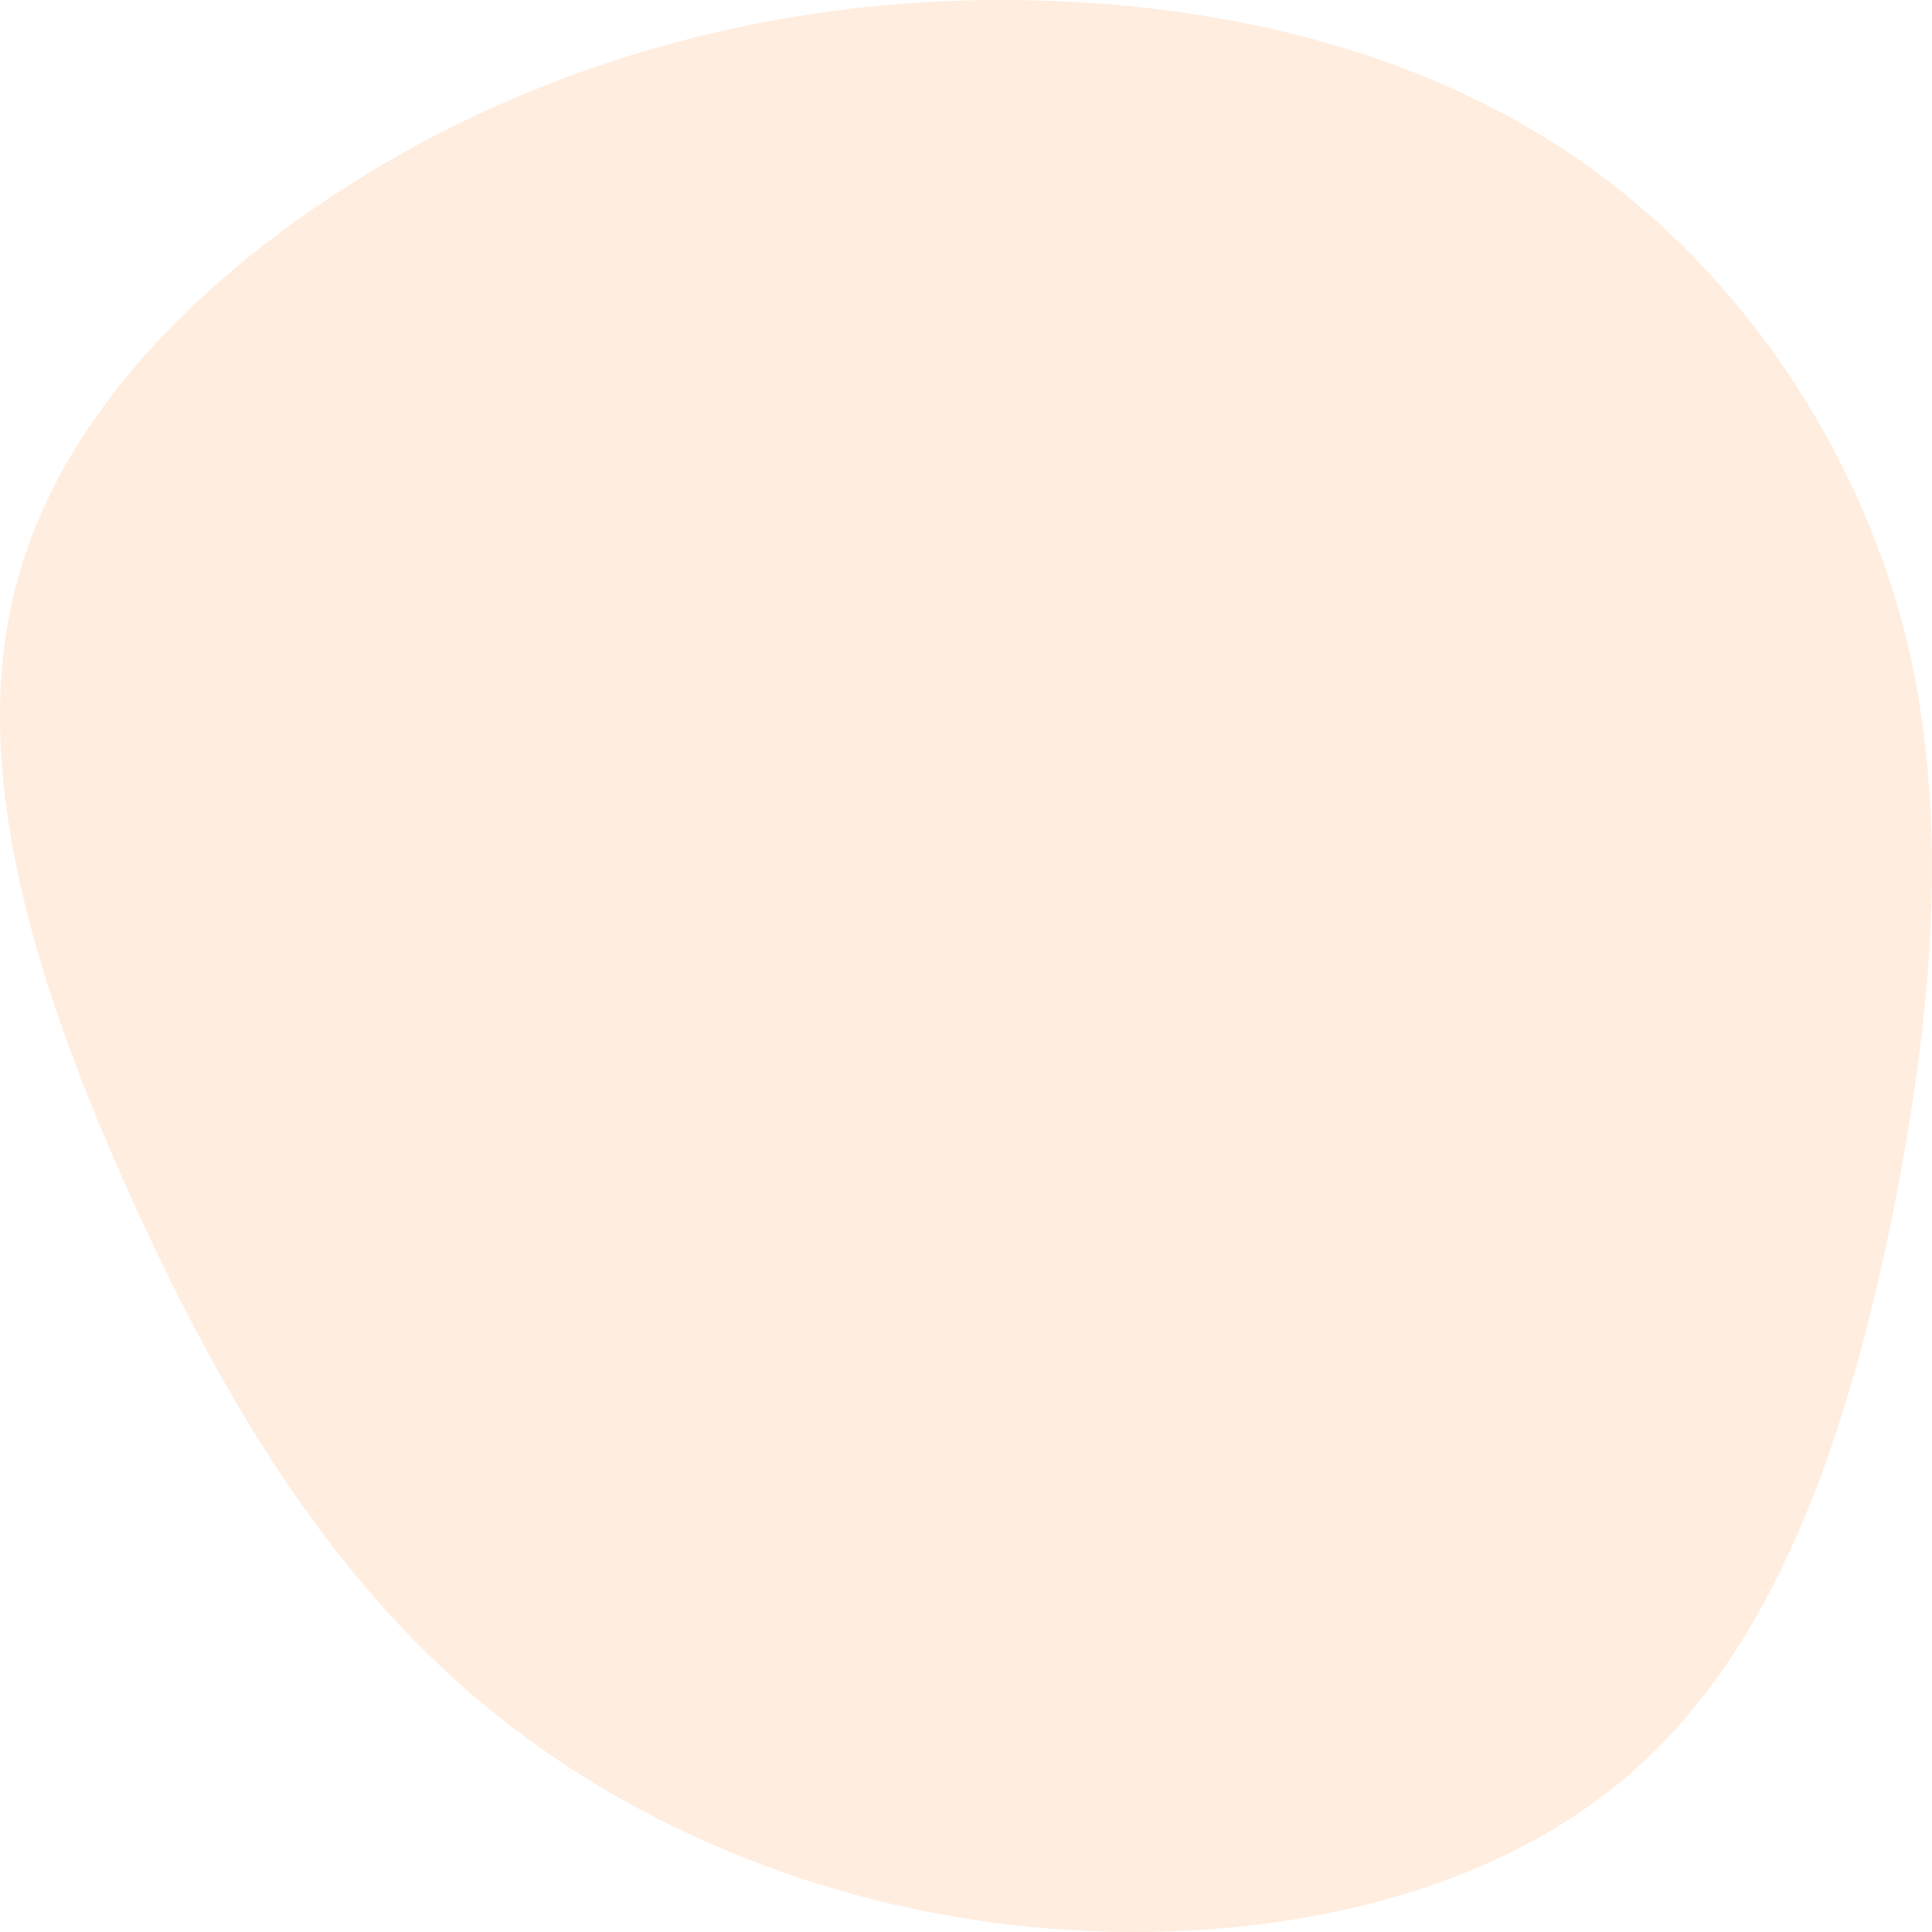
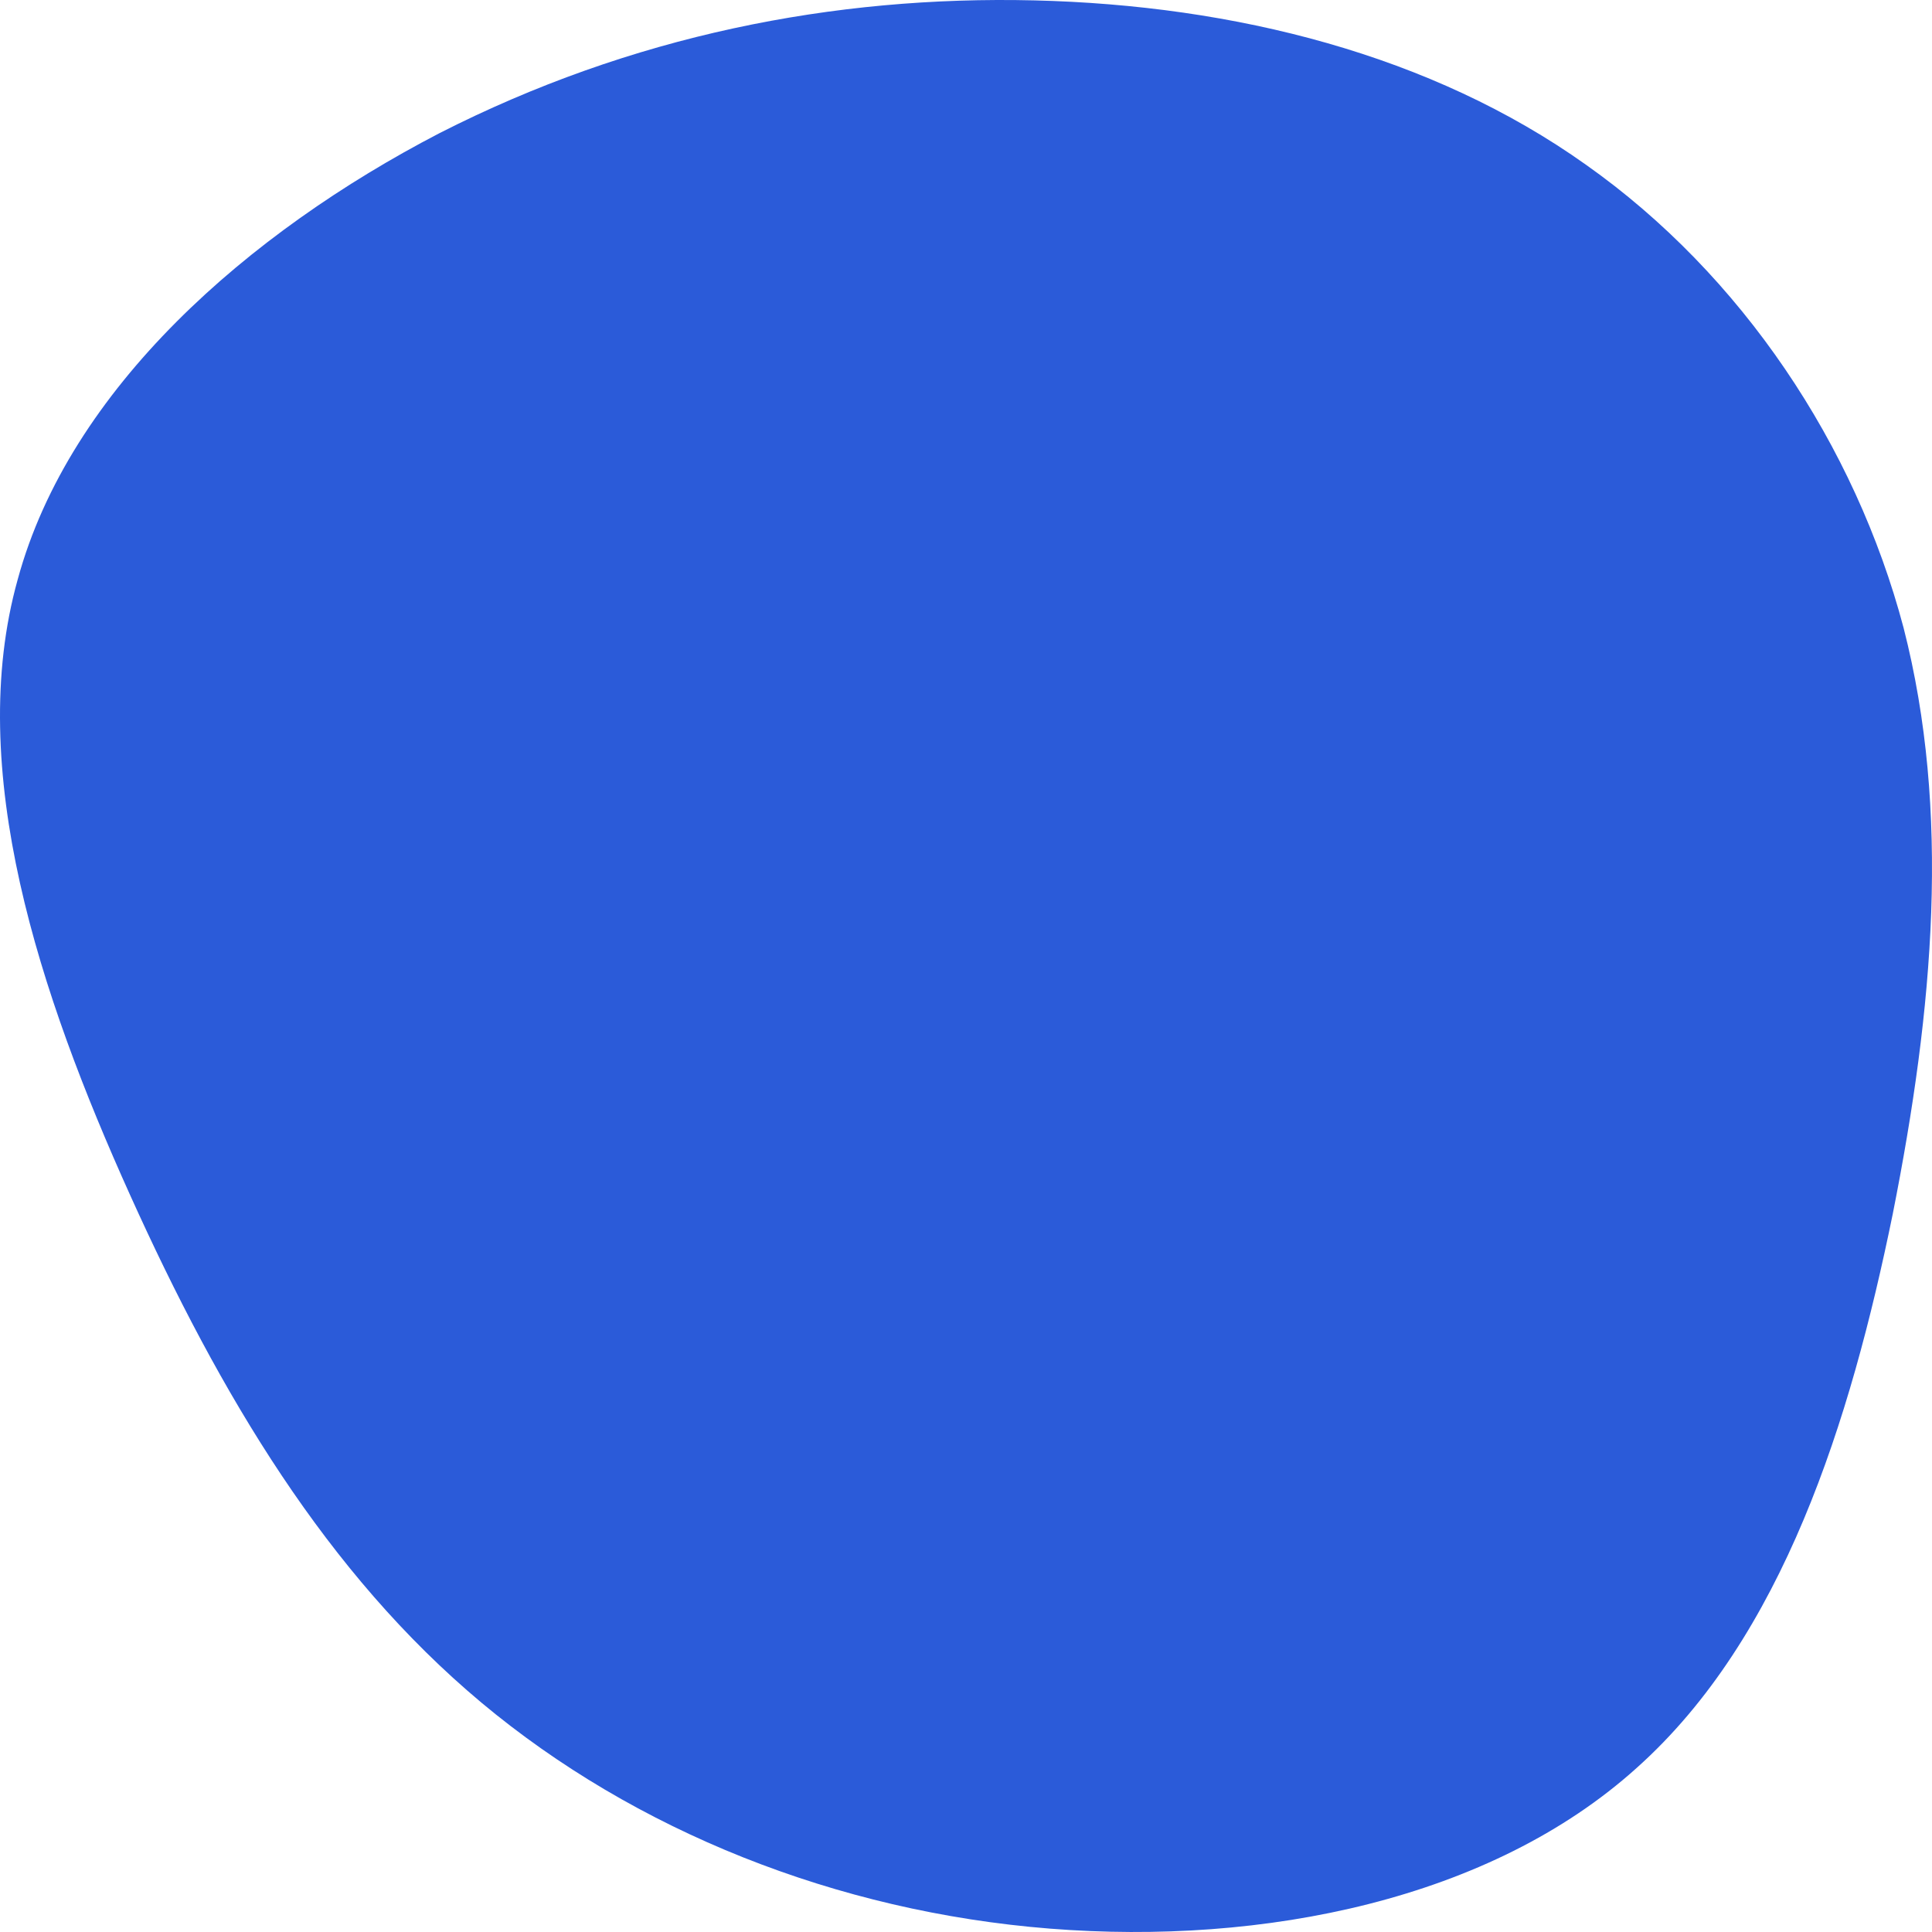
<svg xmlns="http://www.w3.org/2000/svg" width="505" height="505" viewBox="0 0 505 505" fill="none">
-   <path d="M414.573 43.078C455.283 71.834 484.948 116.39 497.571 164.106C509.879 212.137 505.461 263.329 494.731 317.365C483.686 371.401 466.013 427.965 427.827 462.093C389.642 496.537 330.312 508.545 274.454 504.121C218.595 499.697 165.893 478.525 125.814 445.029C85.419 411.217 57.648 364.765 33.979 312.309C10.31 259.853 -9.256 201.077 4.629 151.466C18.2 101.538 64.906 60.774 114.768 34.862C164.946 9.266 217.964 -1.162 270.351 0.102C322.738 1.366 374.178 14.322 414.573 43.078Z" fill="#FFEDDF" />
+   <path d="M414.573 43.078C455.283 71.834 484.948 116.39 497.571 164.106C509.879 212.137 505.461 263.329 494.731 317.365C483.686 371.401 466.013 427.965 427.827 462.093C389.642 496.537 330.312 508.545 274.454 504.121C218.595 499.697 165.893 478.525 125.814 445.029C85.419 411.217 57.648 364.765 33.979 312.309C10.31 259.853 -9.256 201.077 4.629 151.466C18.2 101.538 64.906 60.774 114.768 34.862C164.946 9.266 217.964 -1.162 270.351 0.102C322.738 1.366 374.178 14.322 414.573 43.078Z" fill="#2B5BD9" />
</svg>
